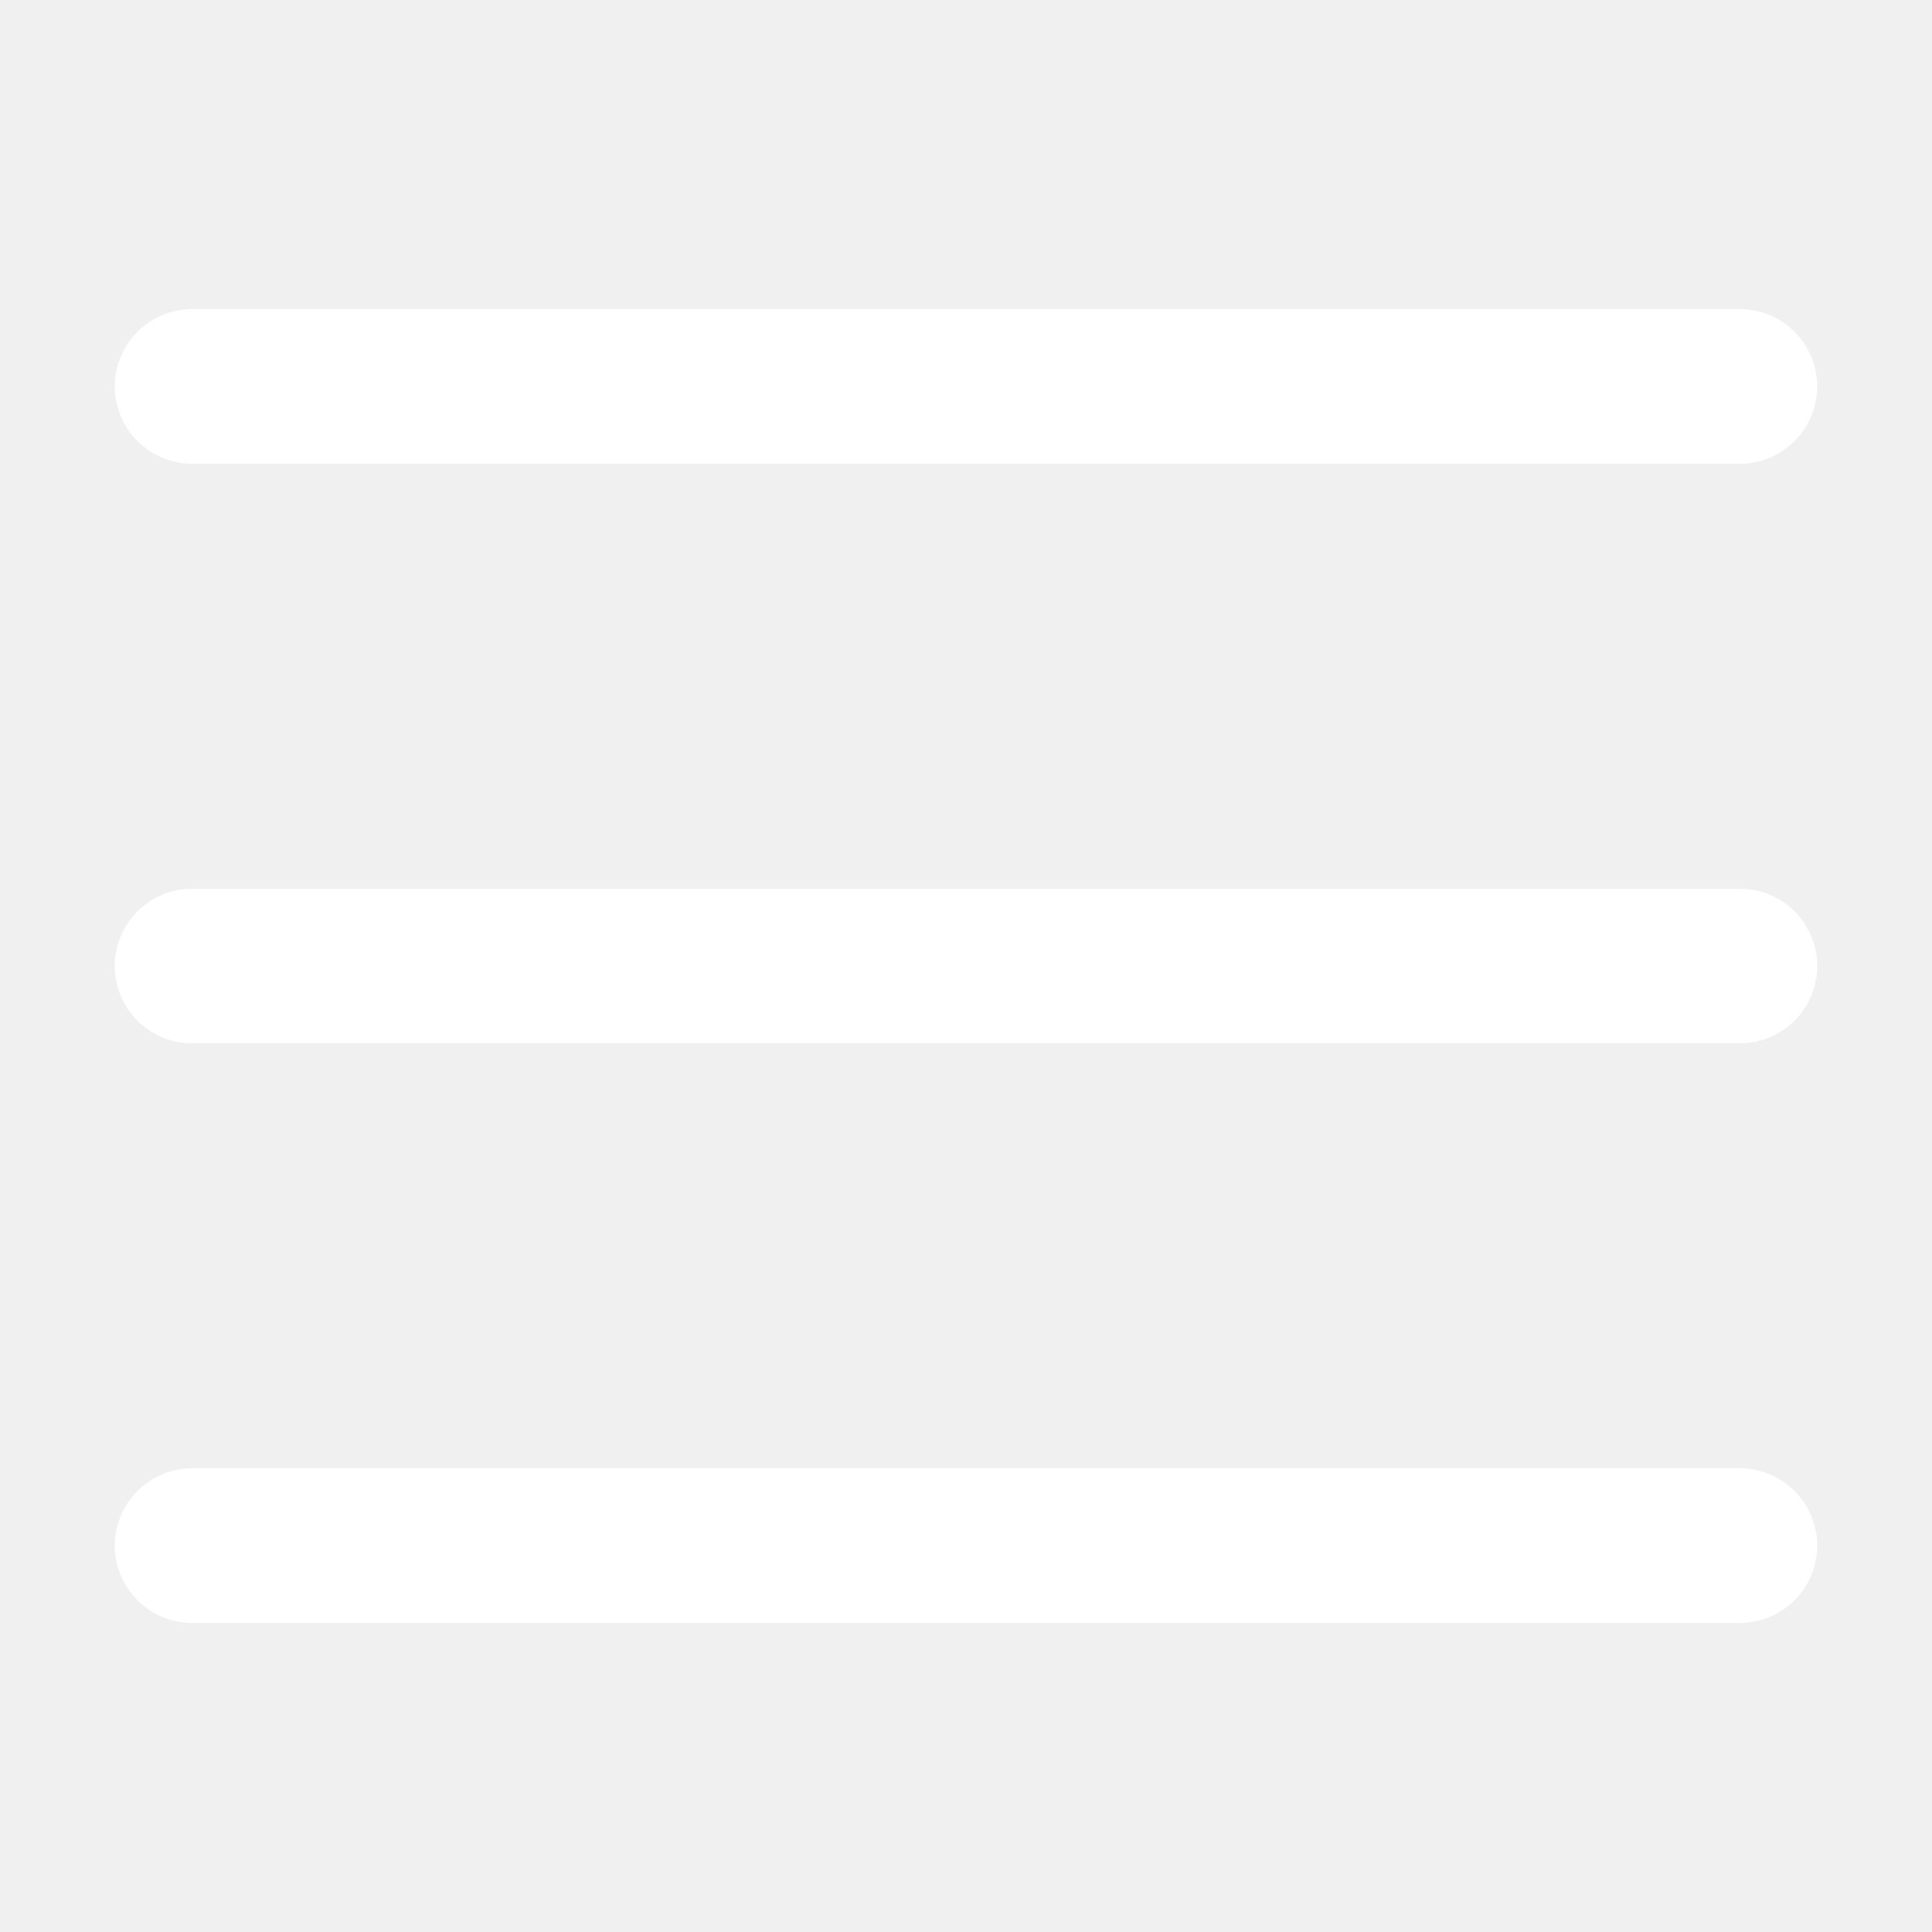
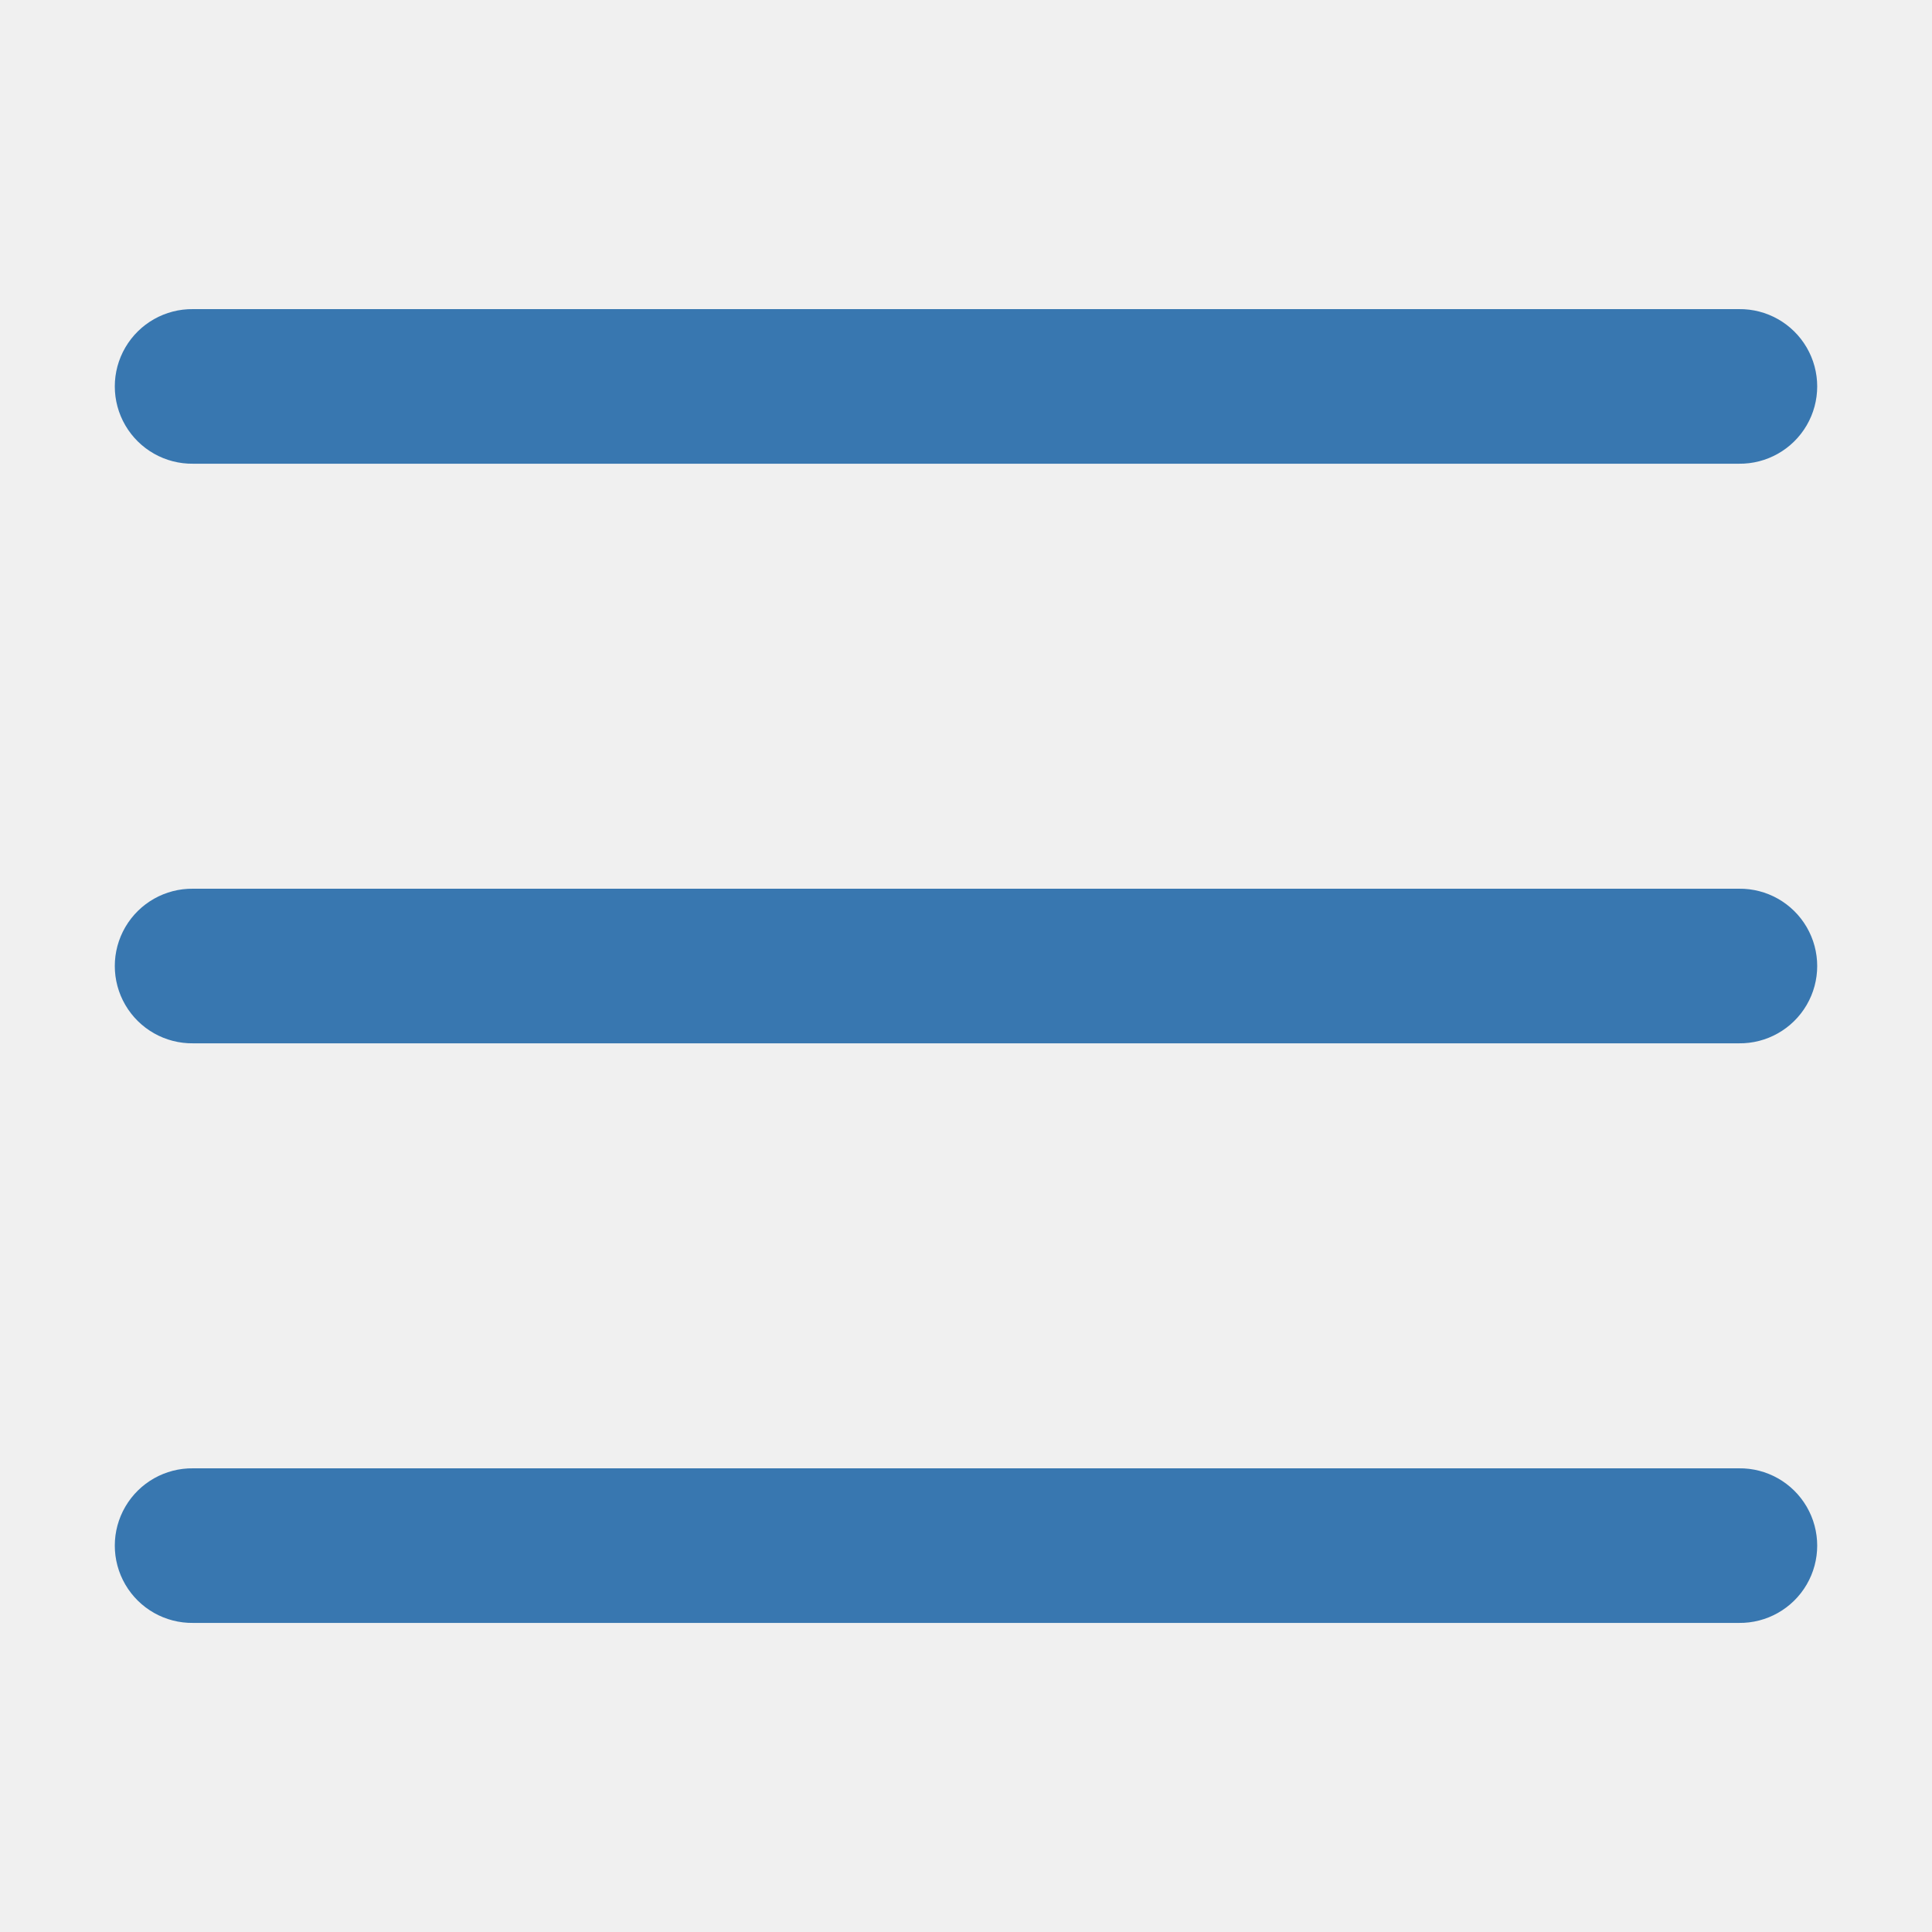
<svg xmlns="http://www.w3.org/2000/svg" viewBox="0,0,256,256" width="50px" height="50px" fill-rule="nonzero">
-   <g fill="#ffffff" fill-rule="nonzero" stroke="none" stroke-width="1" stroke-linecap="butt" stroke-linejoin="miter" stroke-miterlimit="10" stroke-dasharray="" stroke-dashoffset="0" font-family="none" font-weight="none" font-size="none" text-anchor="none" style="mix-blend-mode: normal">
+   <g fill="#3877B0" fill-rule="nonzero" stroke="none" stroke-width="1" stroke-linecap="butt" stroke-linejoin="miter" stroke-miterlimit="10" stroke-dasharray="" stroke-dashoffset="0" font-family="none" font-weight="none" font-size="none" text-anchor="none" style="mix-blend-mode: normal">
    <g transform="scale(5.12,5.12)">
      <path d="M5,8c-0.721,-0.01 -1.392,0.369 -1.756,0.992c-0.364,0.623 -0.364,1.394 0,2.017c0.364,0.623 1.034,1.002 1.756,0.992h40c0.721,0.01 1.392,-0.369 1.756,-0.992c0.364,-0.623 0.364,-1.394 0,-2.017c-0.364,-0.623 -1.034,-1.002 -1.756,-0.992zM5,23c-0.721,-0.01 -1.392,0.369 -1.756,0.992c-0.364,0.623 -0.364,1.394 0,2.017c0.364,0.623 1.034,1.002 1.756,0.992h40c0.721,0.01 1.392,-0.369 1.756,-0.992c0.364,-0.623 0.364,-1.394 0,-2.017c-0.364,-0.623 -1.034,-1.002 -1.756,-0.992zM5,38c-0.721,-0.01 -1.392,0.369 -1.756,0.992c-0.364,0.623 -0.364,1.394 0,2.017c0.364,0.623 1.034,1.002 1.756,0.992h40c0.721,0.01 1.392,-0.369 1.756,-0.992c0.364,-0.623 0.364,-1.394 0,-2.017c-0.364,-0.623 -1.034,-1.002 -1.756,-0.992z" />
    </g>
  </g>
</svg>
